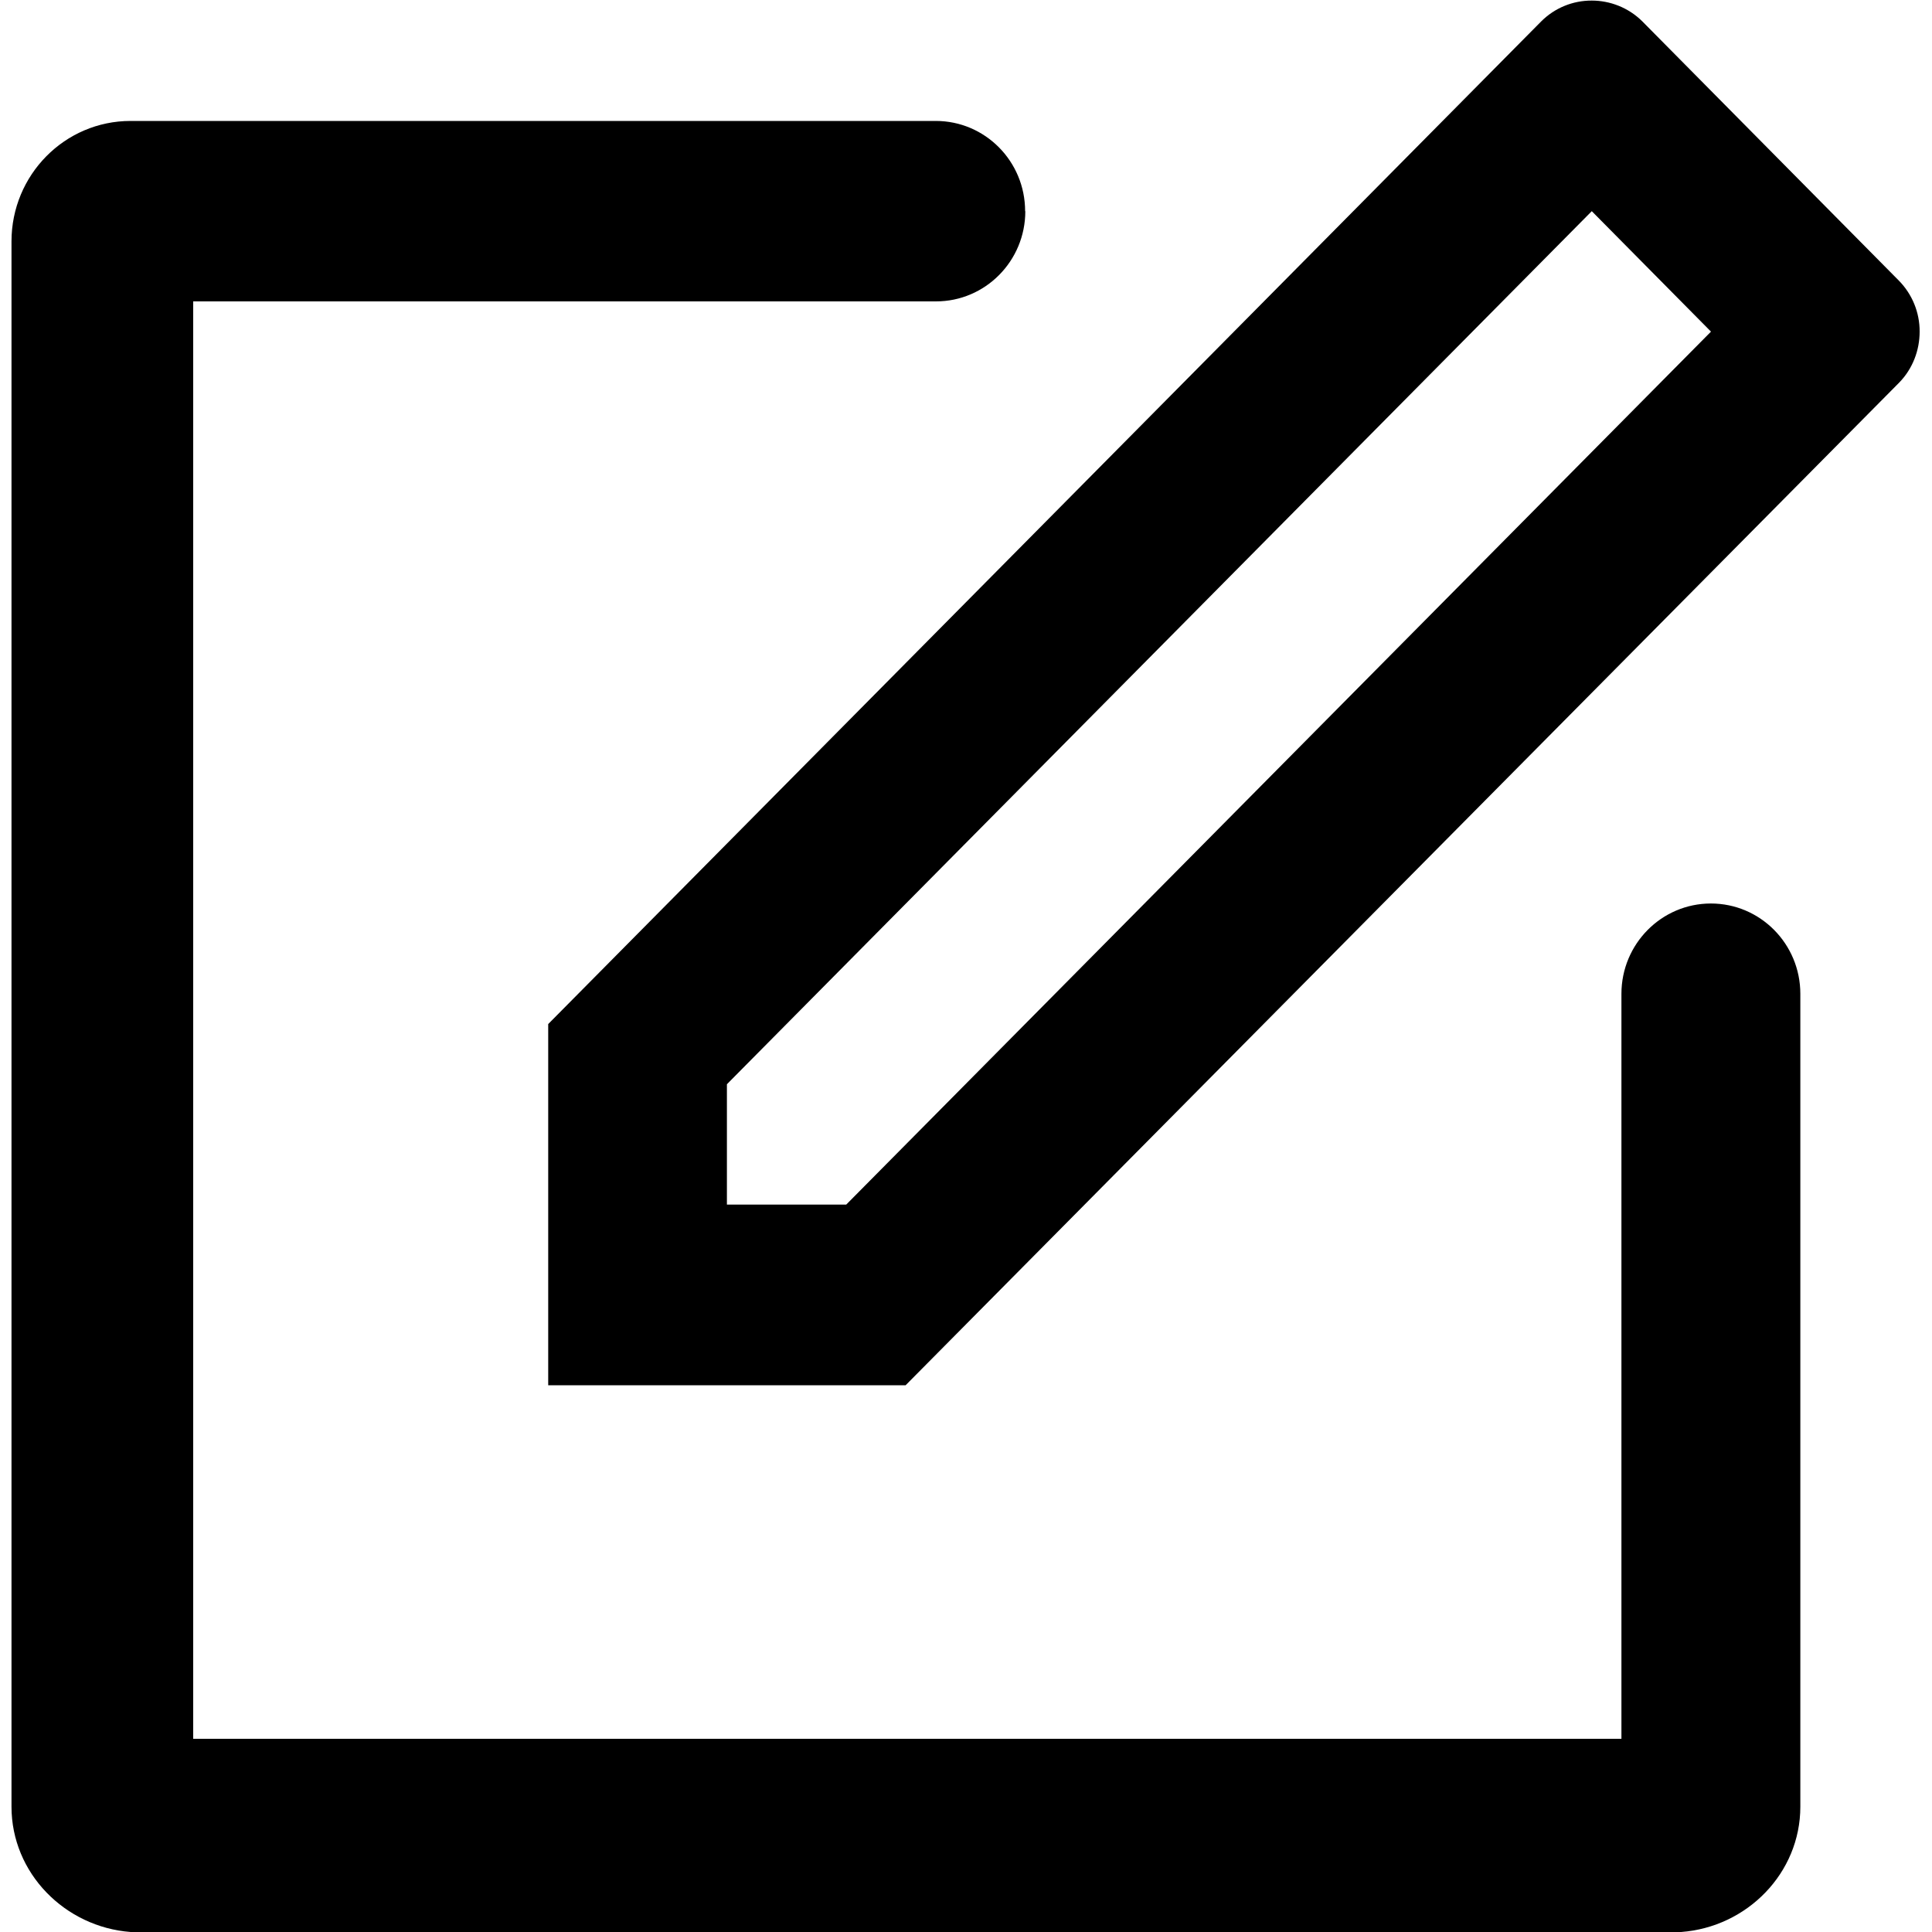
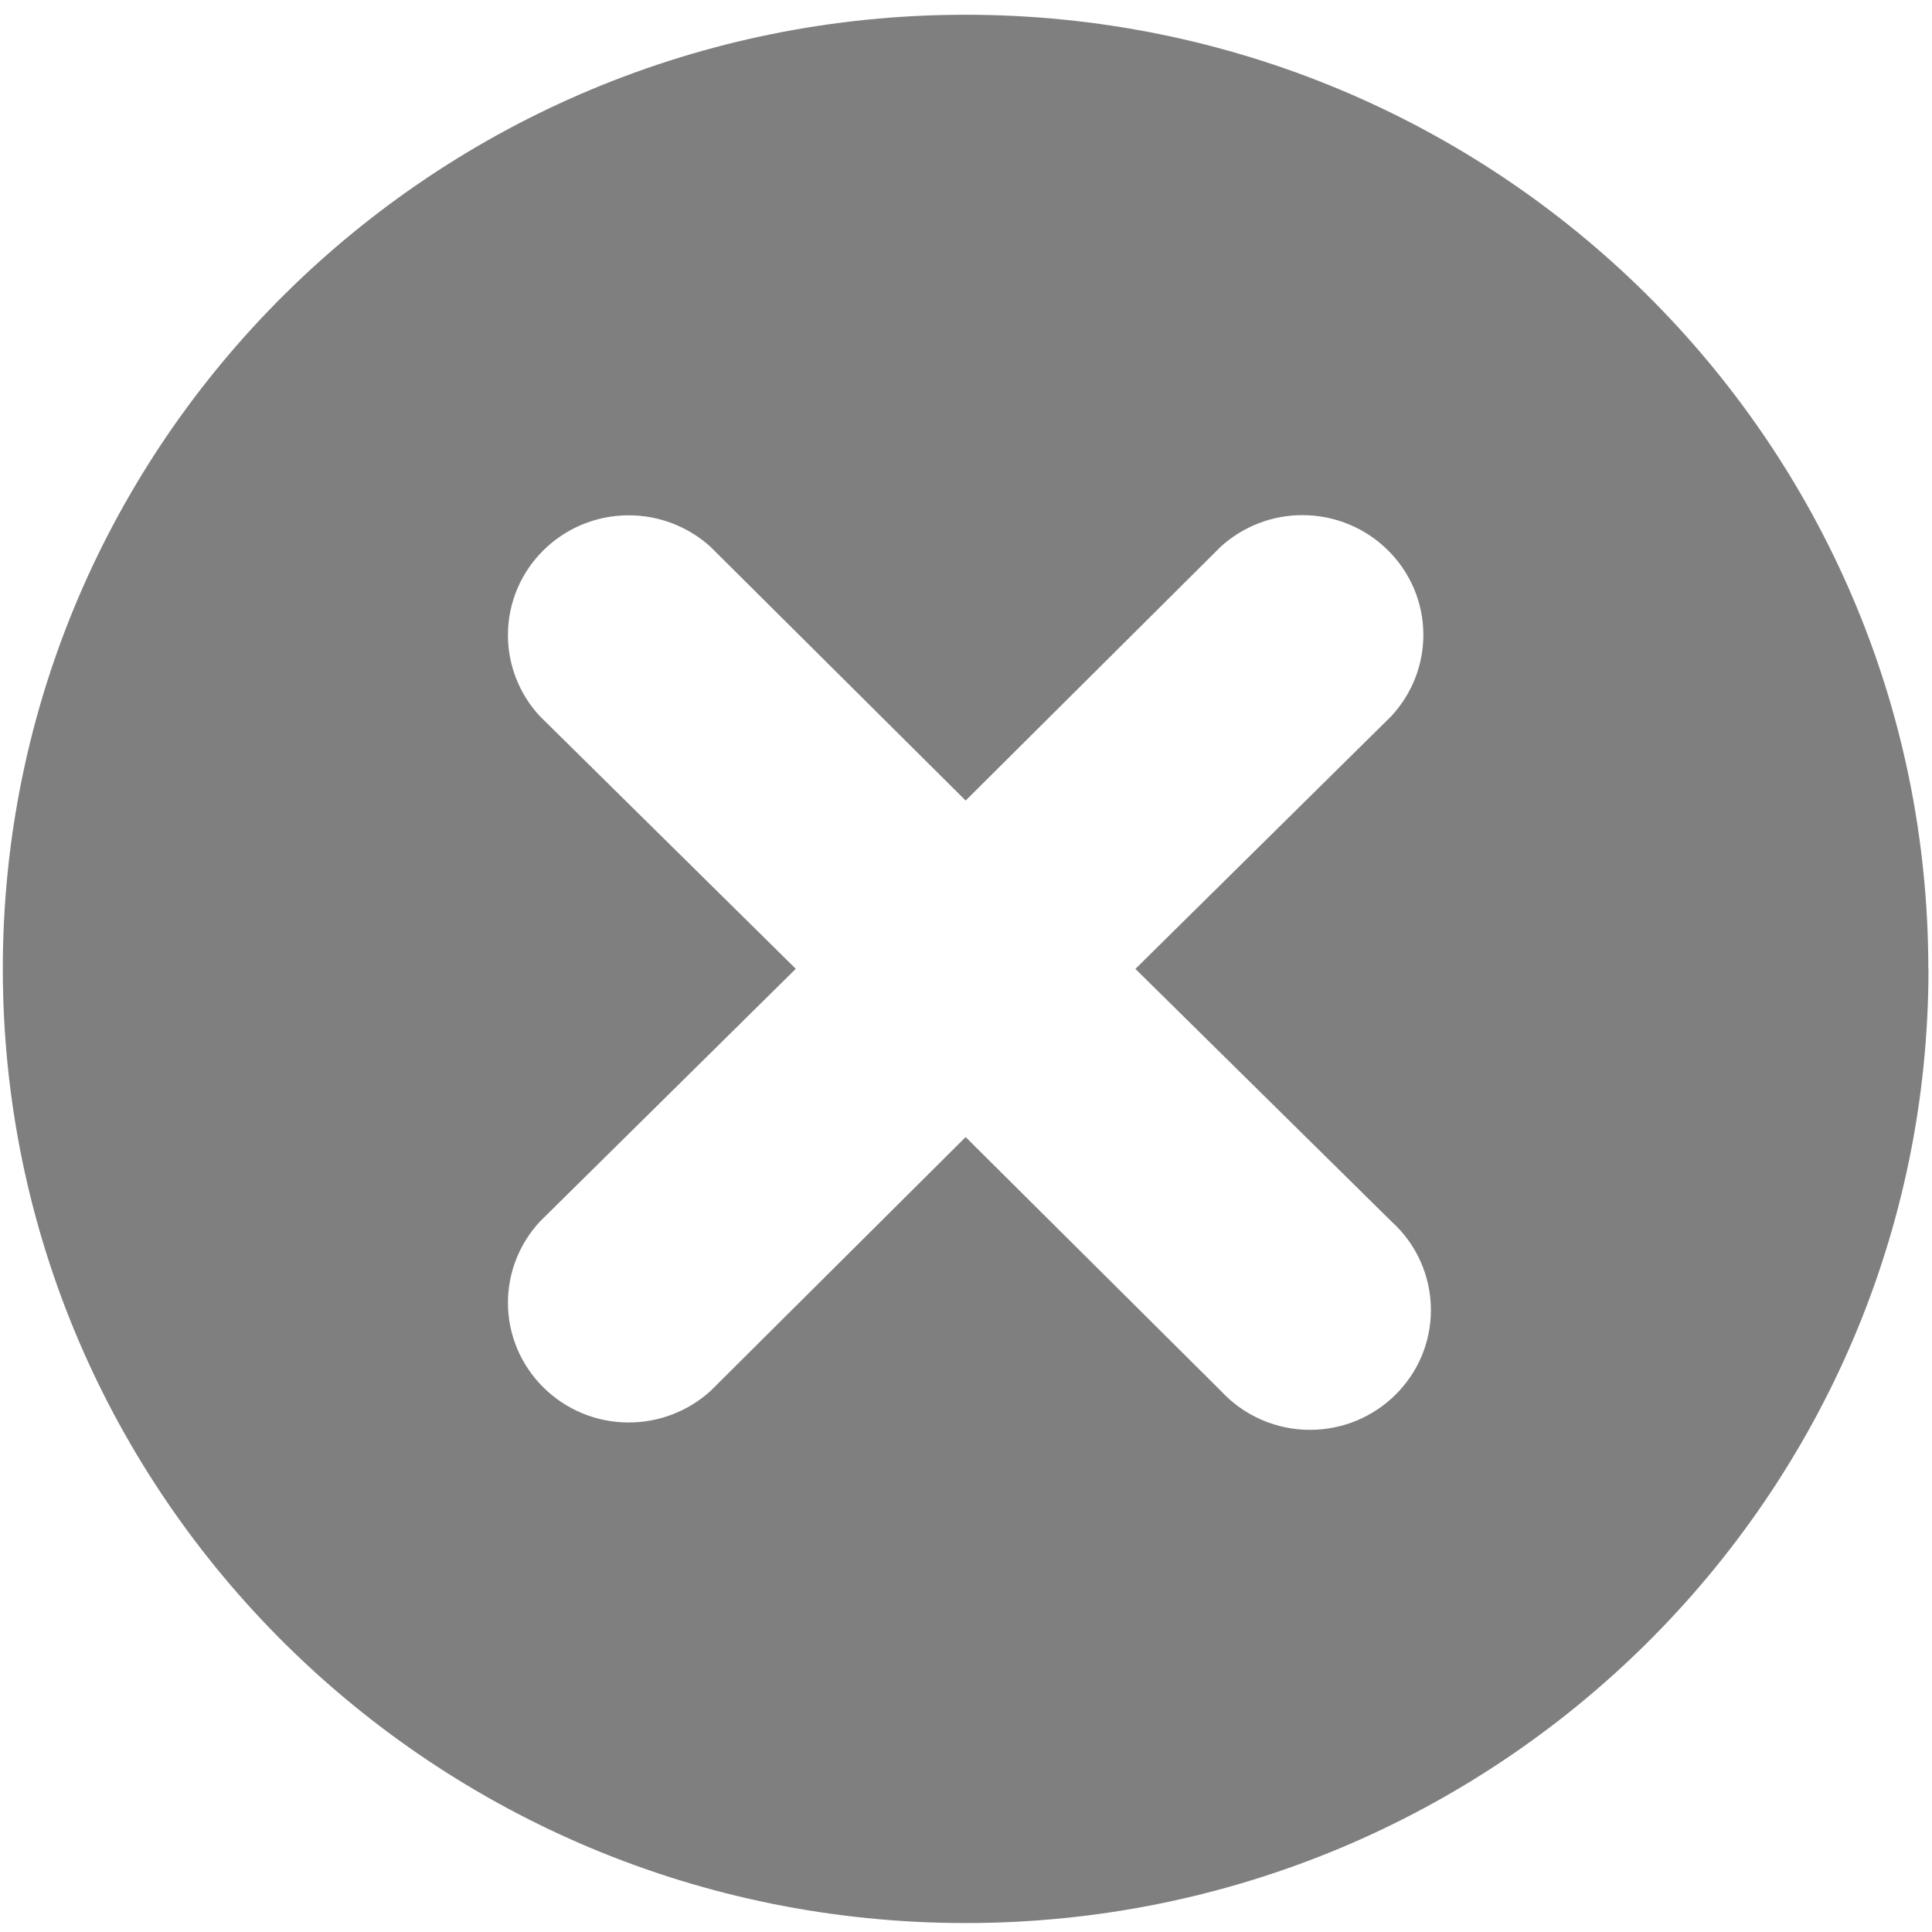
- <svg xmlns="http://www.w3.org/2000/svg" version="1.1" width="20px" height="20px">
-   <g transform="matrix(1 0 0 1 -306 -1110 )">
-     <path d="M 19.657 2.905  C 19.795 3.045  19.873 3.235  19.872 3.433  C 19.872 3.625  19.801 3.817  19.659 3.962  L 9.375 14.34  L 5.675 14.34  L 5.675 10.601  L 15.953 0.223  C 16.092 0.083  16.281 0.005  16.478 0.006  C 16.666 0.006  16.857 0.078  17.001 0.221  L 19.657 2.905  Z M 8.76 12.47  L 17.712 3.433  L 16.478 2.186  L 7.525 11.224  L 7.525 12.47  L 8.76 12.47  Z M 10.612 2.186  L 10.614 2.186  C 10.614 2.702  10.2 3.12  9.689 3.12  C 9.688 3.12  9.687 3.12  9.687 3.12  L 2 3.12  L 2 18  L 16.785 18  L 16.785 10.288  C 16.785 9.772  17.2 9.353  17.711 9.353  C 18.223 9.353  18.637 9.772  18.637 10.288  L 18.637 18.703  C 18.637 19.39  18.086 19.949  17.403 20  L 1.352 20  C 0.671 19.948  0.119 19.39  0.119 18.703  L 0.119 2.499  C 0.119 1.811  0.67 1.252  1.352 1.252  L 9.687 1.252  C 10.198 1.252  10.612 1.67  10.612 2.186  Z " fill-rule="nonzero" fill="#000000" stroke="none" transform="matrix(1 0 0 1 306 1110 )" />
+ <svg xmlns="http://www.w3.org/2000/svg" version="1.1" width="11px" height="11px">
+   <g transform="matrix(1 0 0 1 -515 -1418 )">
+     <path d="M 10.979 5.516  C 10.979 2.516  8.525 0.084  5.497 0.084  C 2.47 0.084  0.016 2.516  0.016 5.516  C 0.016 8.516  2.47 10.949  5.498 10.949  C 8.525 10.949  10.98 8.516  10.98 5.516  Z M 6.464 5.516  L 7.924 6.956  C 8.066 7.085  8.147 7.267  8.147 7.459  C 8.147 7.835  7.839 8.141  7.458 8.141  C 7.265 8.141  7.081 8.06  6.951 7.919  L 5.498 6.474  L 4.045 7.92  C 3.918 8.035  3.752 8.099  3.58 8.099  C 3.2 8.099  2.892 7.793  2.892 7.417  C 2.892 7.246  2.957 7.082  3.073 6.956  L 4.531 5.516  L 3.072 4.076  C 2.956 3.95  2.892 3.786  2.892 3.616  C 2.892 3.239  3.2 2.934  3.58 2.934  C 3.752 2.934  3.918 2.998  4.045 3.113  L 5.498 4.558  L 6.951 3.112  C 7.078 2.997  7.243 2.933  7.415 2.933  C 7.795 2.933  8.104 3.238  8.104 3.615  C 8.104 3.786  8.039 3.95  7.923 4.076  L 6.465 5.516  Z " fill-rule="nonzero" fill="#7f7f7f" stroke="none" transform="matrix(1 0 0 1 515 1418 )" />
  </g>
</svg>
